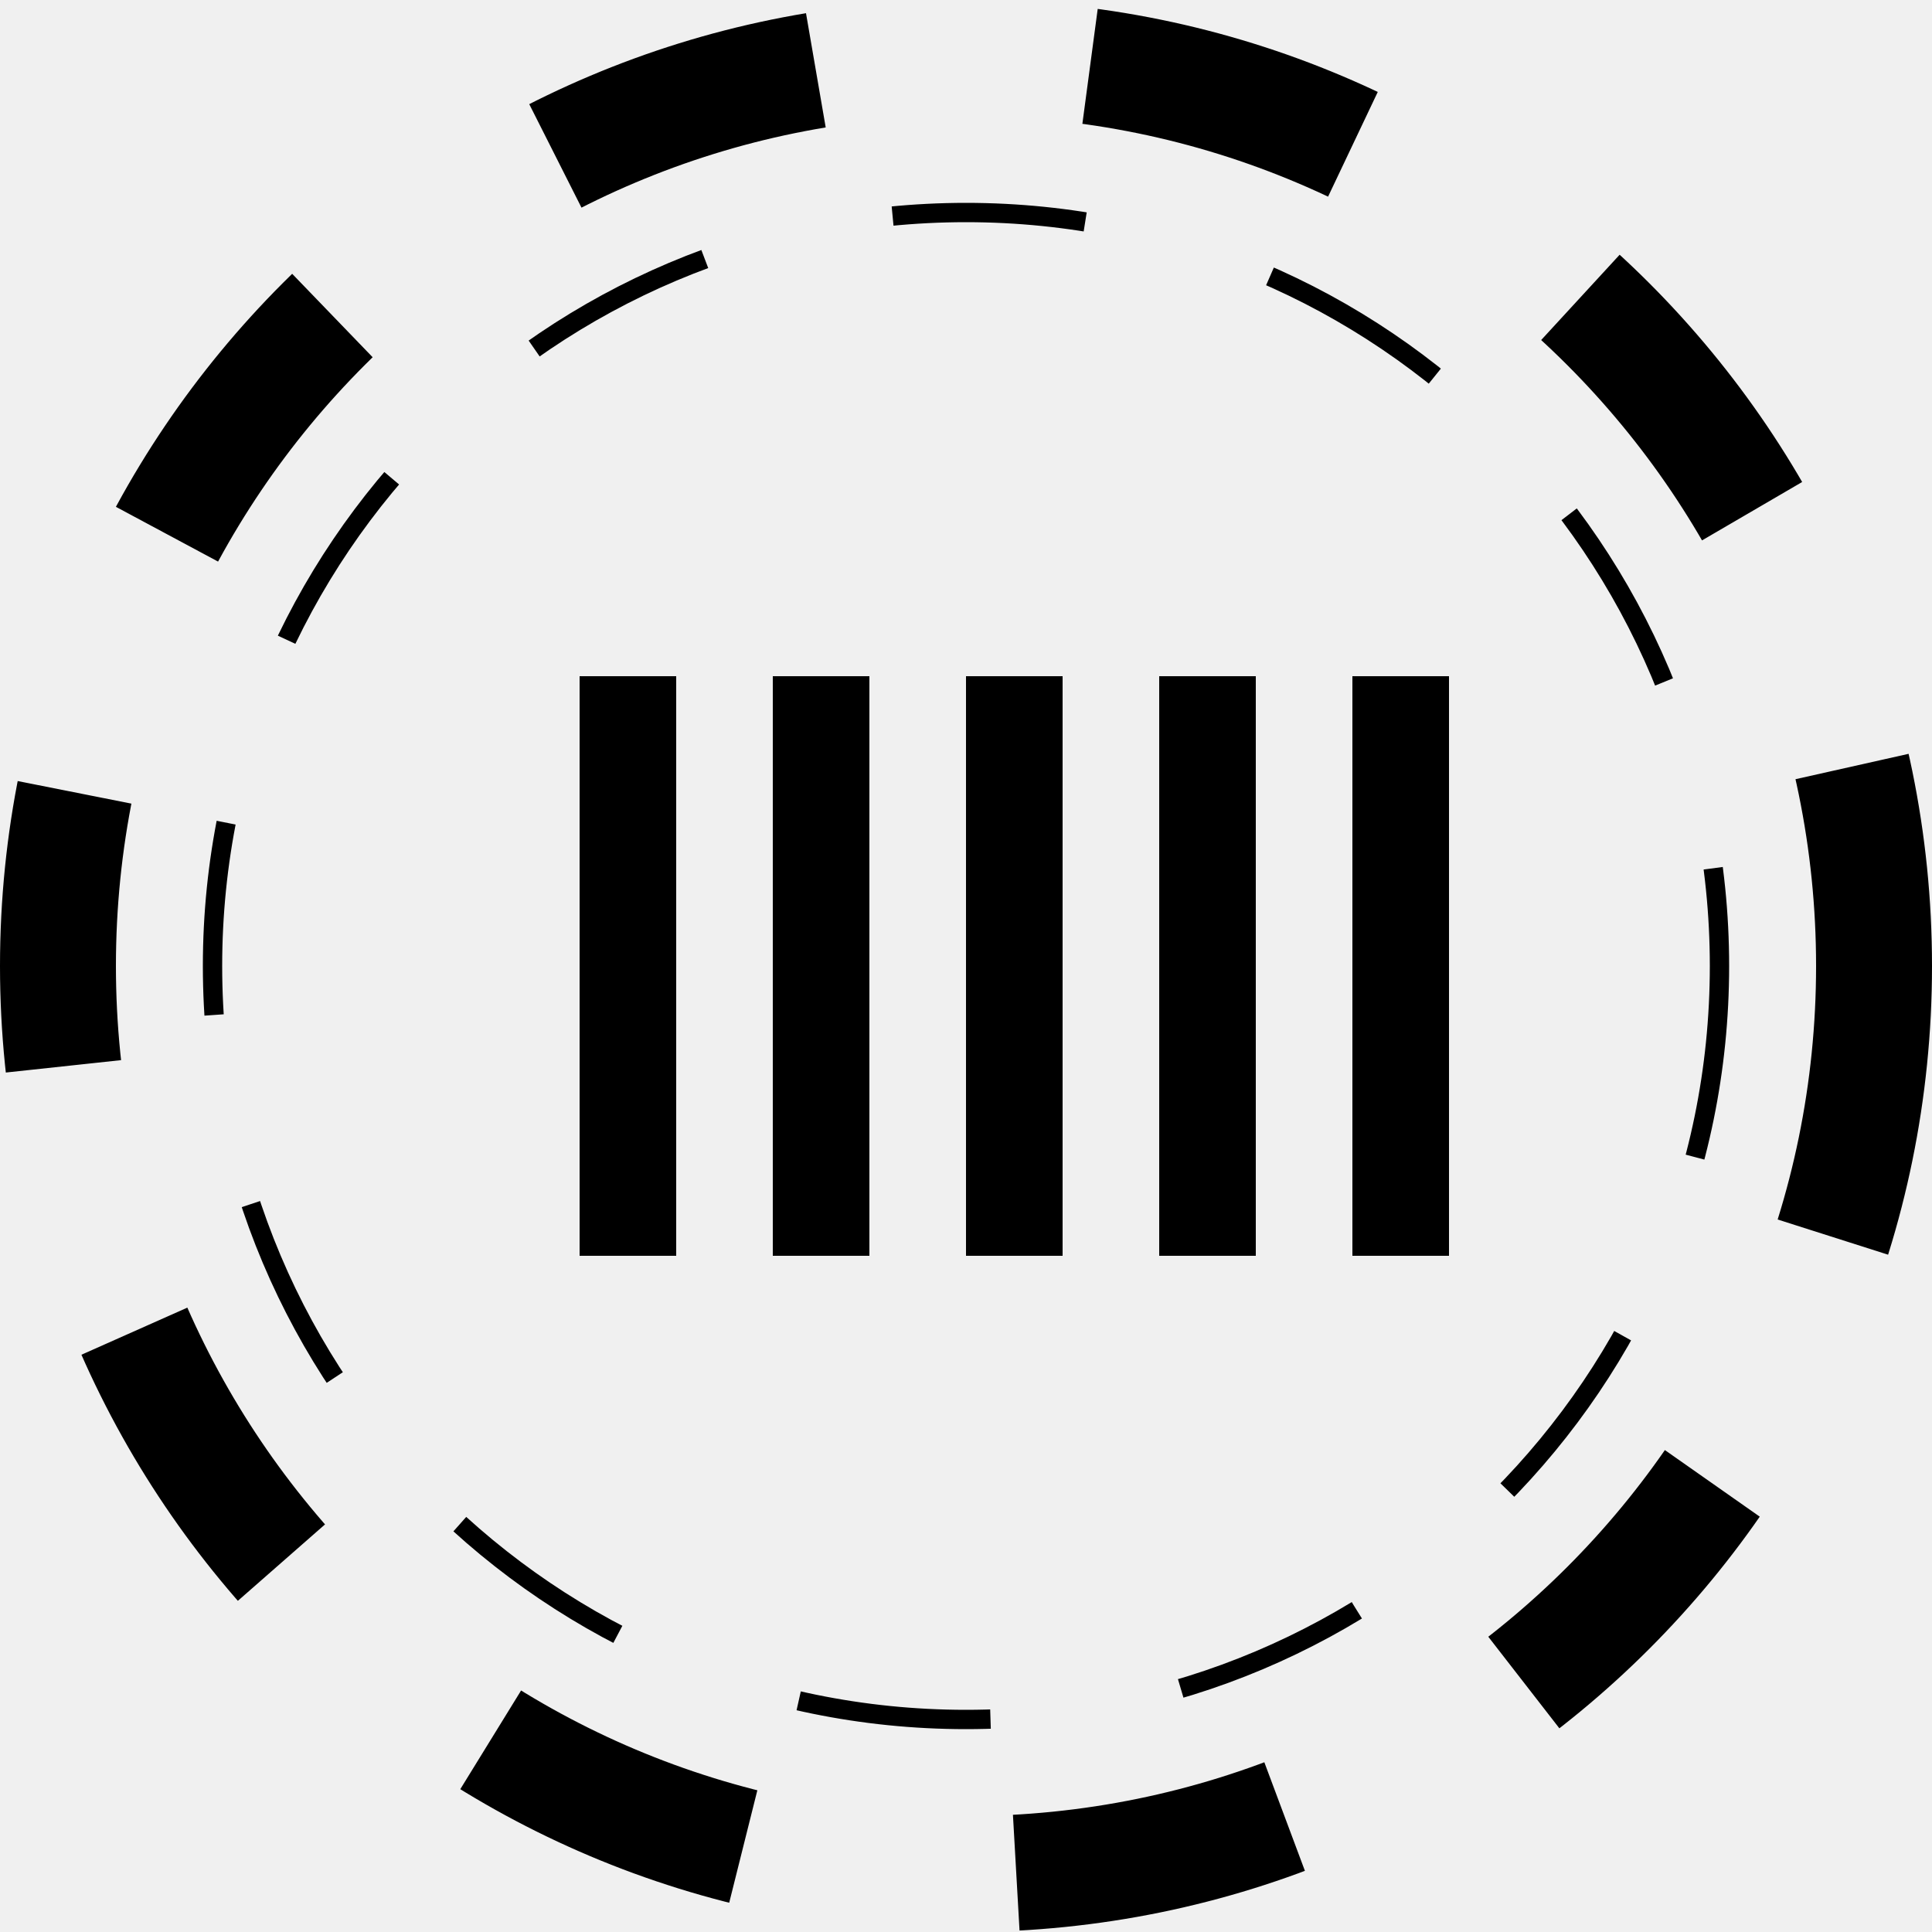
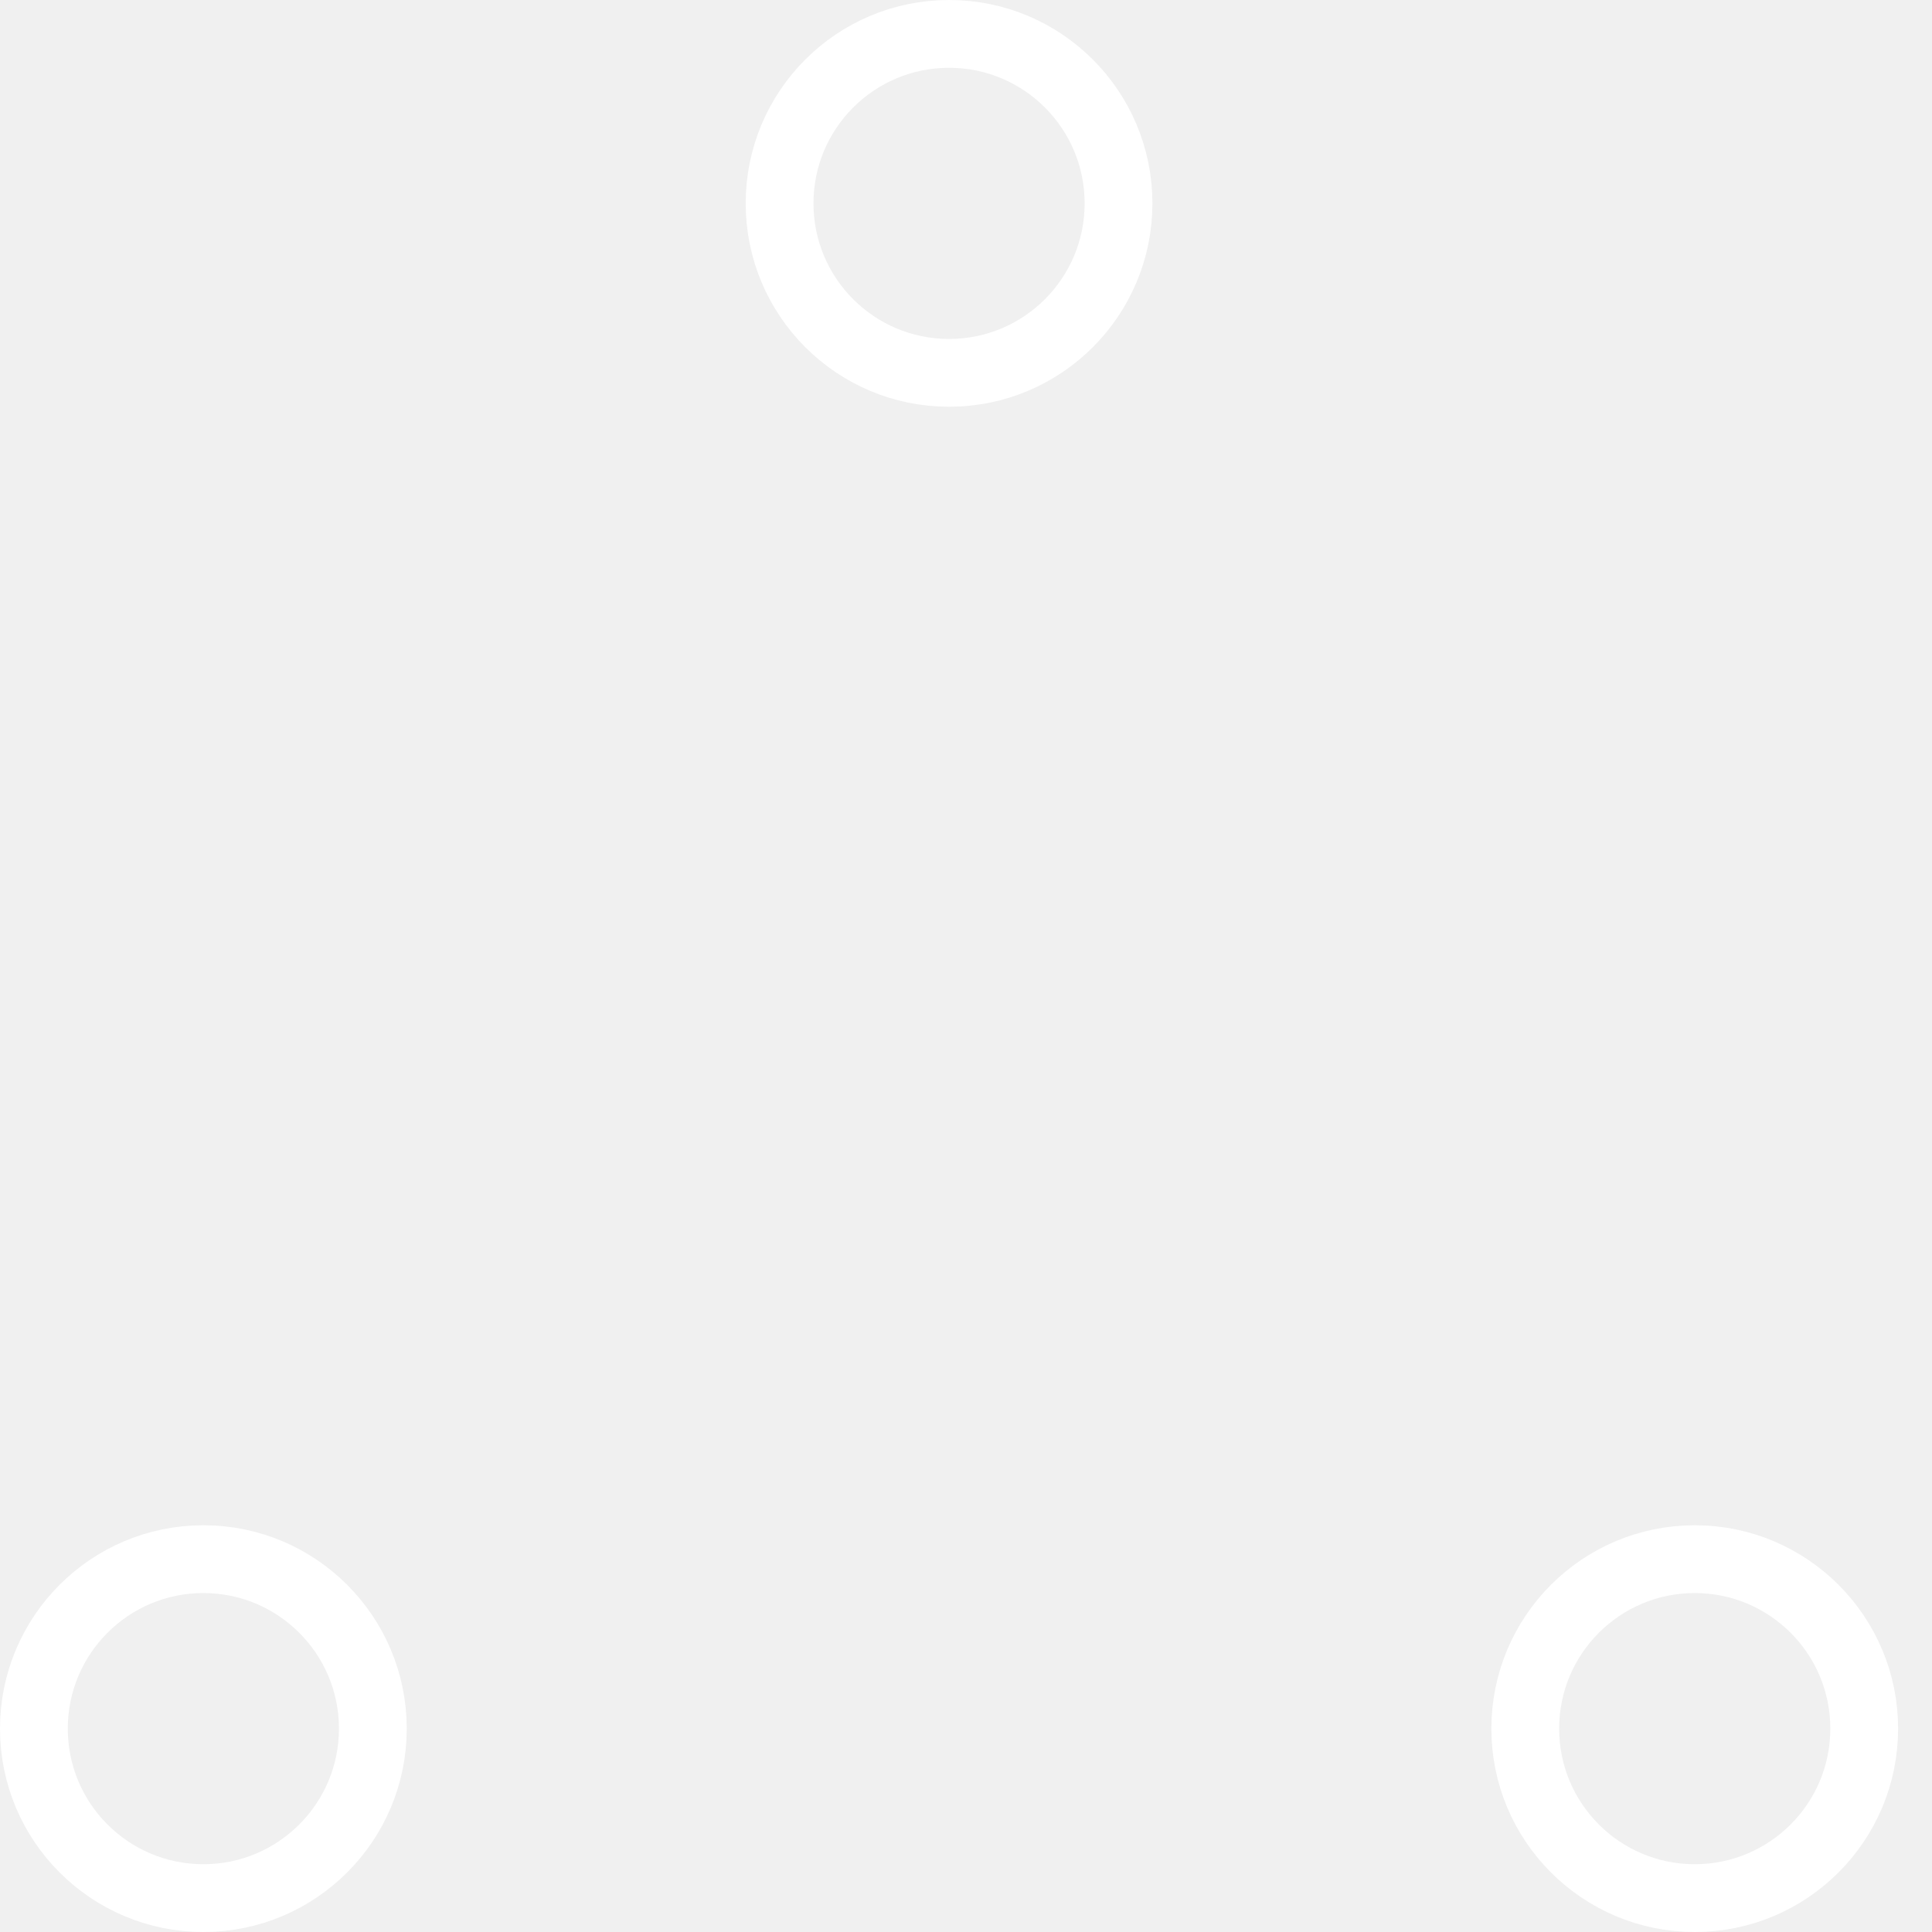
- <svg xmlns="http://www.w3.org/2000/svg" version="1.1" id="L1" x="0px" y="0px" viewBox="0 0 100 100" enable-background="new 0 0 100 100" xml:space="preserve">
-   <circle fill="none" stroke="black" stroke-width="6" stroke-miterlimit="15" stroke-dasharray="14.247,14.247" cx="50" cy="50" r="47">
-     <animateTransform attributeName="transform" attributeType="XML" type="rotate" dur="5s" from="0 50 50" to="360 50 50" repeatCount="indefinite" />
-   </circle>
-   <circle fill="none" stroke="black" stroke-width="1" stroke-miterlimit="10" stroke-dasharray="10,10" cx="50" cy="50" r="39">
-     <animateTransform attributeName="transform" attributeType="XML" type="rotate" dur="5s" from="0 50 50" to="-360 50 50" repeatCount="indefinite" />
-   </circle>
-   <g fill="black">
-     <rect x="30" y="35" width="5" height="30">
-       <animateTransform attributeName="transform" dur="1s" type="translate" values="0 5 ; 0 -5; 0 5" repeatCount="indefinite" begin="0.1" />
-     </rect>
-     <rect x="40" y="35" width="5" height="30">
-       <animateTransform attributeName="transform" dur="1s" type="translate" values="0 5 ; 0 -5; 0 5" repeatCount="indefinite" begin="0.2" />
-     </rect>
-     <rect x="50" y="35" width="5" height="30">
-       <animateTransform attributeName="transform" dur="1s" type="translate" values="0 5 ; 0 -5; 0 5" repeatCount="indefinite" begin="0.3" />
-     </rect>
-     <rect x="60" y="35" width="5" height="30">
-       <animateTransform attributeName="transform" dur="1s" type="translate" values="0 5 ; 0 -5; 0 5" repeatCount="indefinite" begin="0.4" />
-     </rect>
-     <rect x="70" y="35" width="5" height="30">
-       <animateTransform attributeName="transform" dur="1s" type="translate" values="0 5 ; 0 -5; 0 5" repeatCount="indefinite" begin="0.5" />
-     </rect>
+ <svg xmlns="http://www.w3.org/2000/svg" width="57" height="57" viewBox="0 0 57 57" stroke="#fff">
+   <g fill="none" fill-rule="evenodd">
+     <g transform="translate(1 1)" stroke-width="2">
+       <circle cx="5" cy="50" r="5">
+         <animate attributeName="cy" begin="0s" dur="2.2s" values="50;5;50;50" calcMode="linear" repeatCount="indefinite" />
+         <animate attributeName="cx" begin="0s" dur="2.2s" values="5;27;49;5" calcMode="linear" repeatCount="indefinite" />
+       </circle>
+       <circle cx="27" cy="5" r="5">
+         <animate attributeName="cy" begin="0s" dur="2.2s" from="5" to="5" values="5;50;50;5" calcMode="linear" repeatCount="indefinite" />
+         <animate attributeName="cx" begin="0s" dur="2.2s" from="27" to="27" values="27;49;5;27" calcMode="linear" repeatCount="indefinite" />
+       </circle>
+       <circle cx="49" cy="50" r="5">
+         <animate attributeName="cy" begin="0s" dur="2.2s" values="50;50;5;50" calcMode="linear" repeatCount="indefinite" />
+         <animate attributeName="cx" from="49" to="49" begin="0s" dur="2.2s" values="49;5;27;49" calcMode="linear" repeatCount="indefinite" />
+       </circle>
+     </g>
  </g>
</svg>
